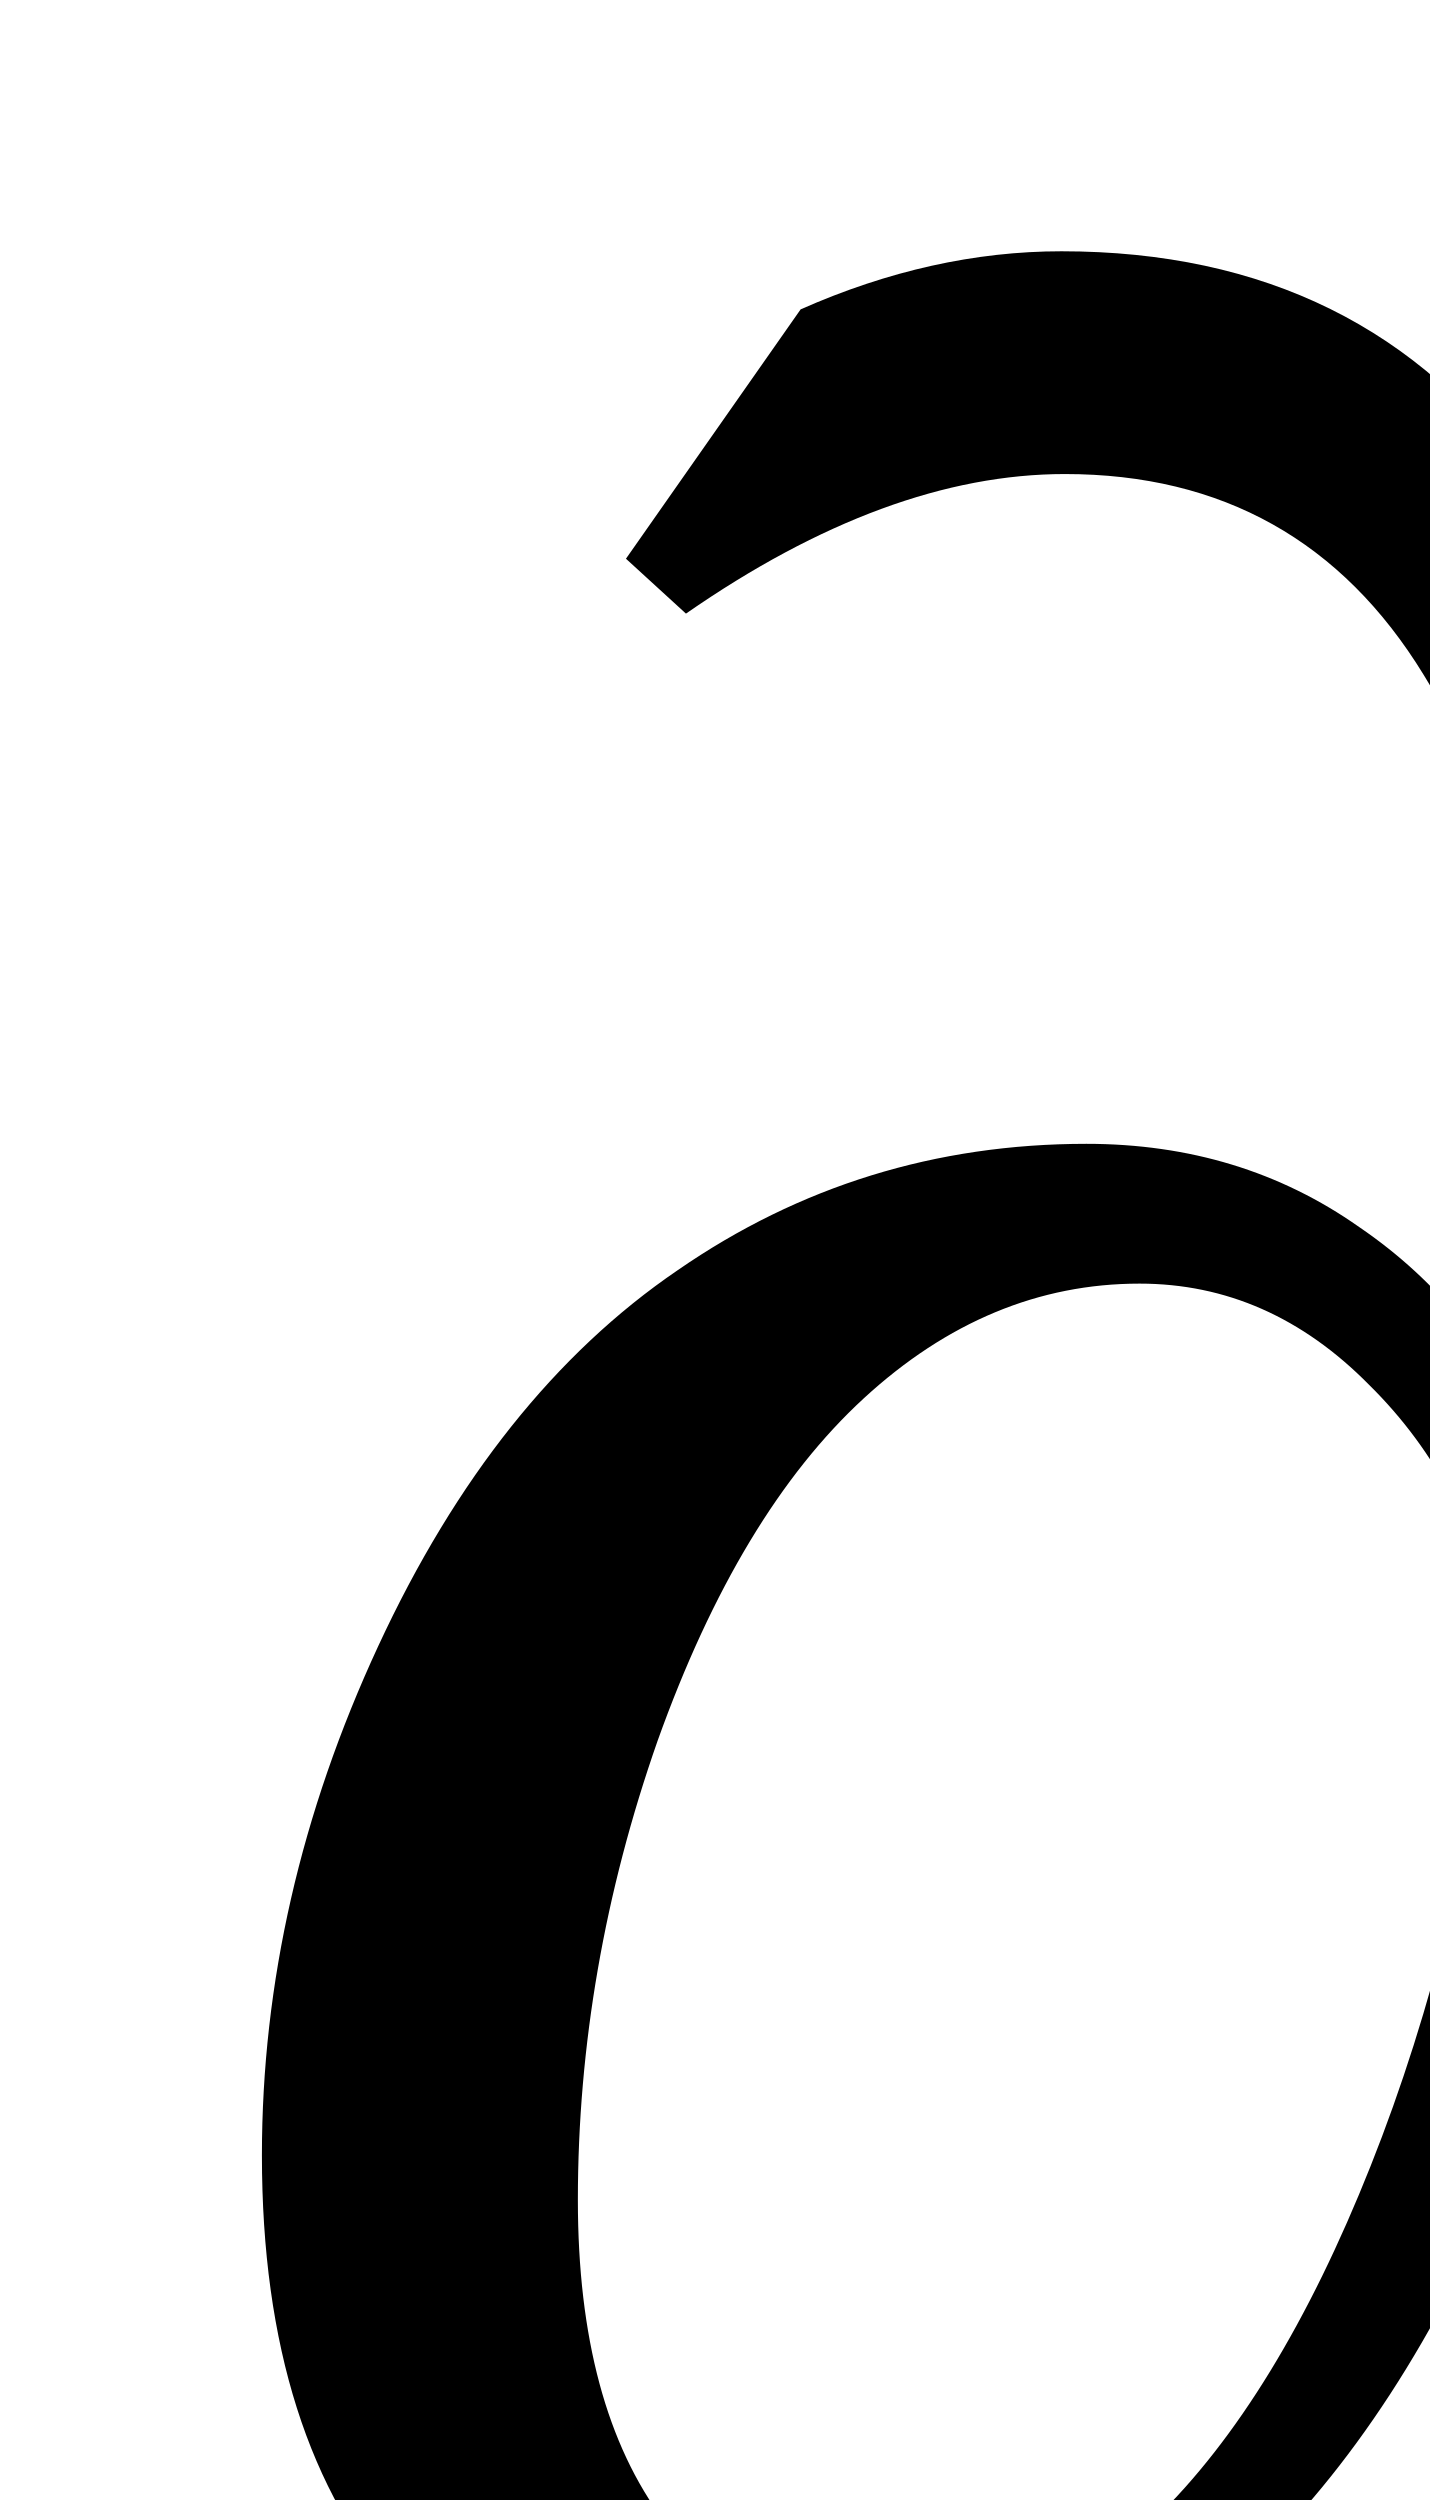
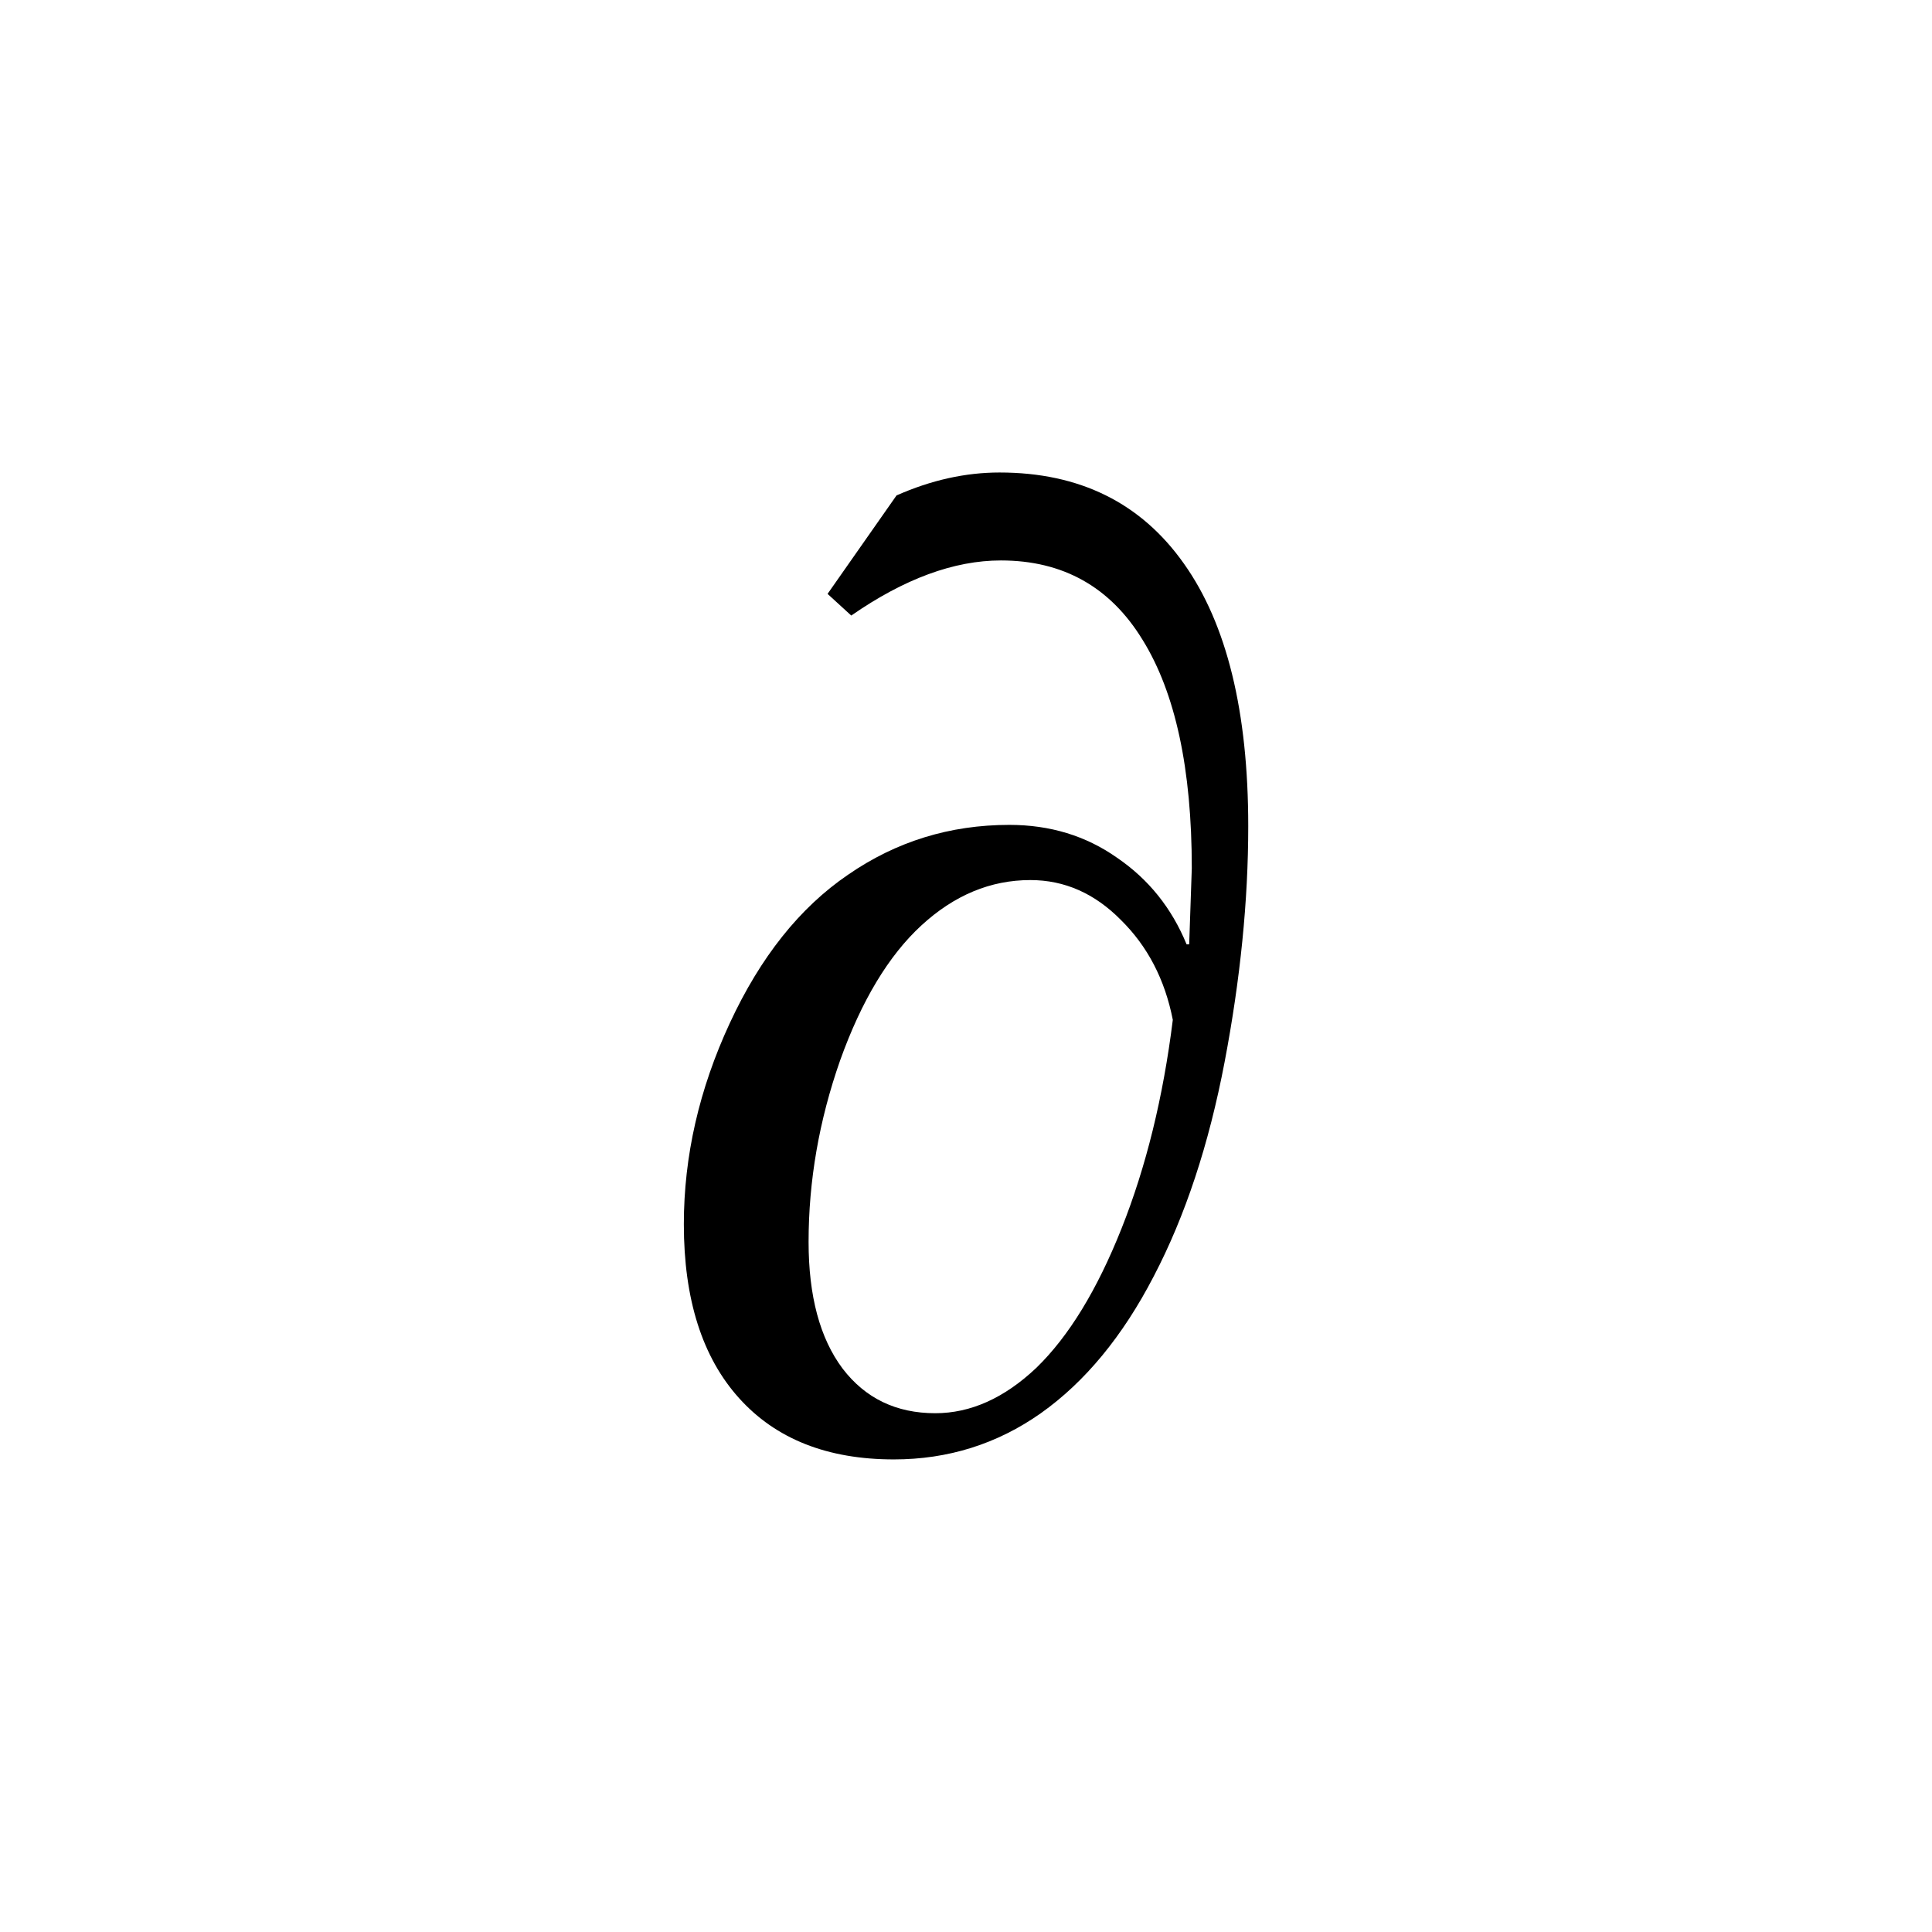
- <svg xmlns="http://www.w3.org/2000/svg" version="1.1">
-   <path d="M 7.95,5.392 Q 7.95,6.72 7.669,8.197 7.388,9.673 6.825,10.75 6.271,11.82 5.481,12.38 4.7,12.93 3.731,12.93 2.544,12.93 1.888,12.2 1.231,11.47 1.231,10.13 1.231,8.915 1.778,7.736 2.325,6.556 3.185,5.97 4.044,5.376 5.106,5.376 5.833,5.376 6.388,5.767 6.95,6.15 7.216,6.798 H 7.247 L 7.278,5.892 Q 7.278,4.118 6.692,3.173 6.114,2.228 5.005,2.228 4.169,2.228 3.224,2.884 L 2.942,2.626 3.763,1.454 Q 4.38,1.181 4.989,1.181 6.419,1.181 7.185,2.267 7.95,3.345 7.95,5.392 Z M 7.052,7.697 Q 6.911,6.978 6.435,6.509 5.966,6.033 5.356,6.033 4.646,6.033 4.06,6.572 3.474,7.111 3.091,8.181 2.716,9.251 2.716,10.34 2.716,11.31 3.122,11.85 3.528,12.38 4.224,12.38 4.856,12.38 5.427,11.84 6.005,11.28 6.442,10.18 6.88,9.079 7.052,7.697 Z" />
+ <svg xmlns="http://www.w3.org/2000/svg" version="1.1" id="svg114" width="23" height="23">
+   <defs id="defs118" />
+   <path d="m 14.86,9.836 q 0,1.328 -0.281,2.805 -0.281,1.476 -0.844,2.553 -0.554,1.07 -1.344,1.63 -0.781,0.55 -1.75,0.55 -1.187,0 -1.843,-0.73 -0.657,-0.73 -0.657,-2.07 0,-1.215 0.547,-2.394 0.547,-1.18 1.407,-1.766 0.859,-0.594 1.921,-0.594 0.727,0 1.282,0.391 0.562,0.383 0.828,1.031 h 0.031 l 0.031,-0.906 q 0,-1.774 -0.586,-2.719 -0.578,-0.945 -1.687,-0.945 -0.836,0 -1.781,0.656 l -0.282,-0.258 0.821,-1.172 q 0.617,-0.273 1.226,-0.273 1.43,0 2.196,1.086 0.765,1.078 0.765,3.125 z m -0.898,2.305 q -0.141,-0.719 -0.617,-1.188 -0.469,-0.476 -1.079,-0.476 -0.71,0 -1.296,0.539 -0.586,0.539 -0.969,1.609 -0.375,1.07 -0.375,2.159 0,0.97 0.406,1.51 0.406,0.53 1.102,0.53 0.632,0 1.203,-0.54 0.578,-0.56 1.015,-1.66 0.438,-1.101 0.61,-2.483 z" id="path112" />
</svg>
